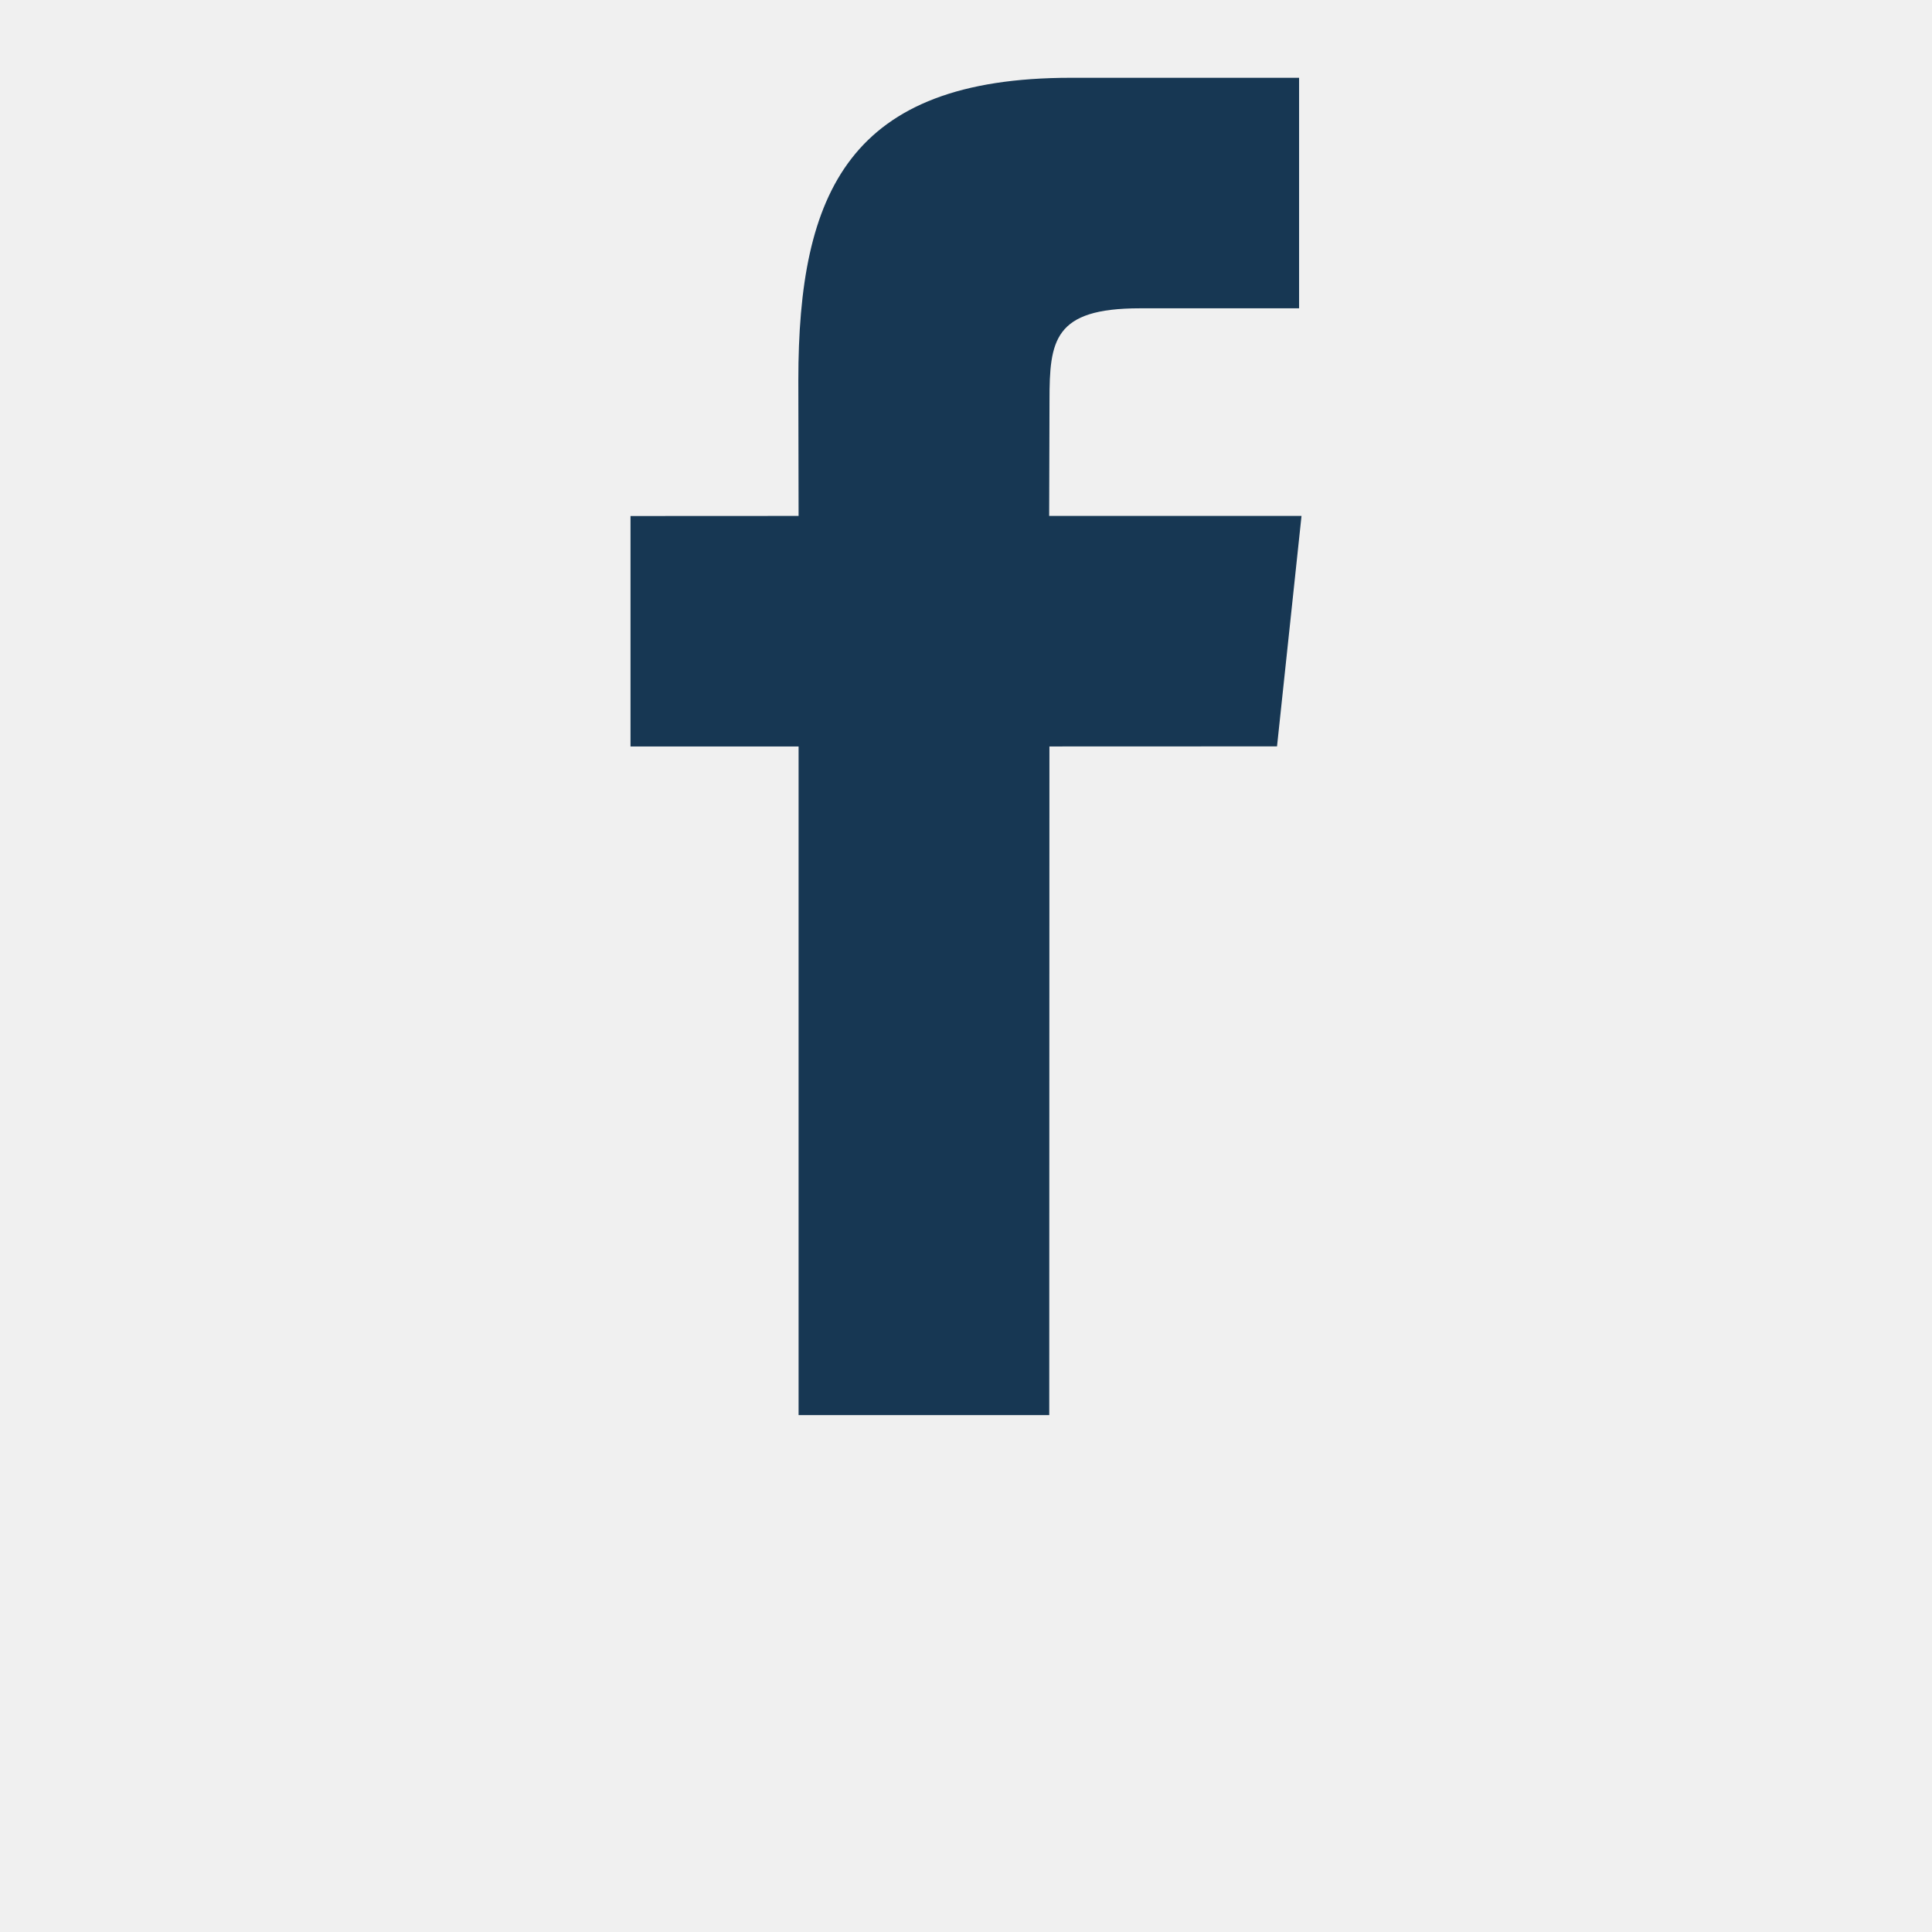
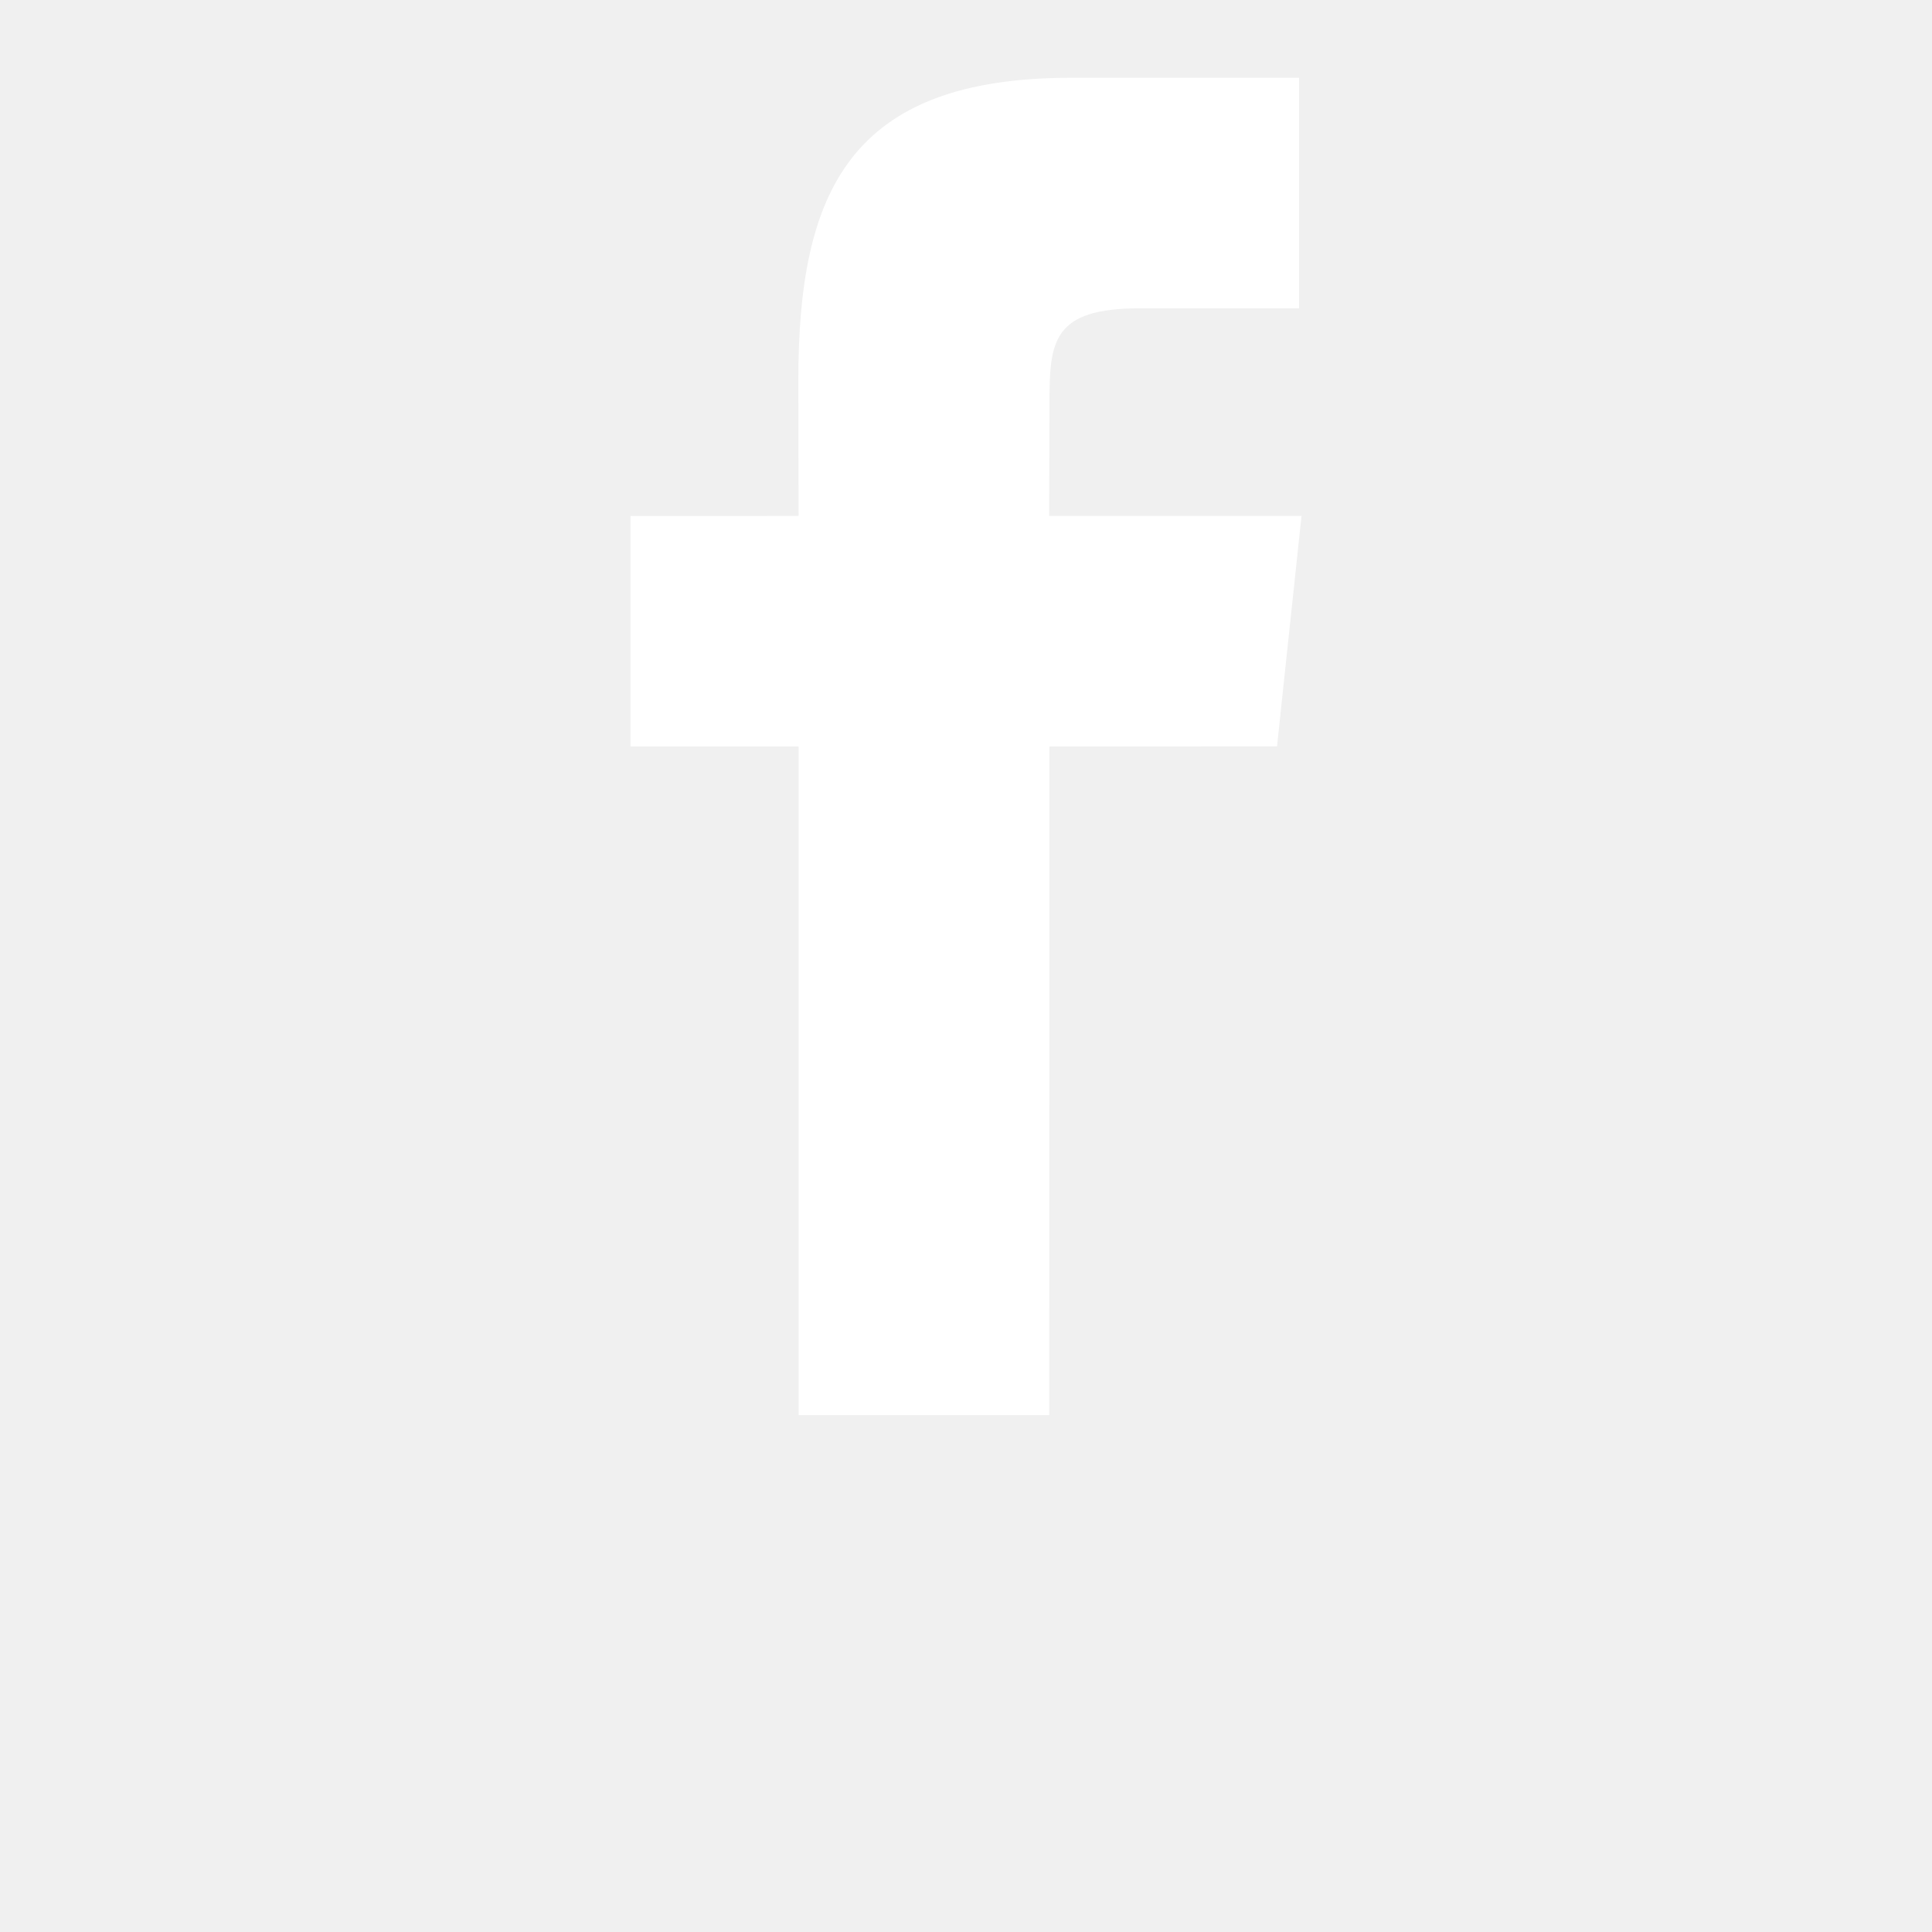
<svg xmlns="http://www.w3.org/2000/svg" version="1.1" id="Capa_1" x="0px" y="0px" width="792px" height="792px" viewBox="0 0 792 792" enable-background="new 0 0 792 792" xml:space="preserve">
  <g>
    <g>
      <g>
-         <path fill="#173753" d="M430.093,211.5l0.138-47.284c0-24.635,1.714-37.827,37.007-37.827h65.306v-94.5h-93.575     c-90.799,0-111.7,46.907-111.7,123.966l0.104,55.645l-68.904,0.034v94.465h68.904V580.11h102.757l0.069-274.111l93.301-0.034     l10.039-94.465H430.093L430.093,211.5z" />
+         <path fill="#fff" d="M430.093,211.5l0.138-47.284c0-24.635,1.714-37.827,37.007-37.827h65.306v-94.5h-93.575     c-90.799,0-111.7,46.907-111.7,123.966l0.104,55.645l-68.904,0.034v94.465h68.904V580.11h102.757l0.069-274.111l93.301-0.034     l10.039-94.465H430.093L430.093,211.5z" />
      </g>
    </g>
  </g>
</svg>
